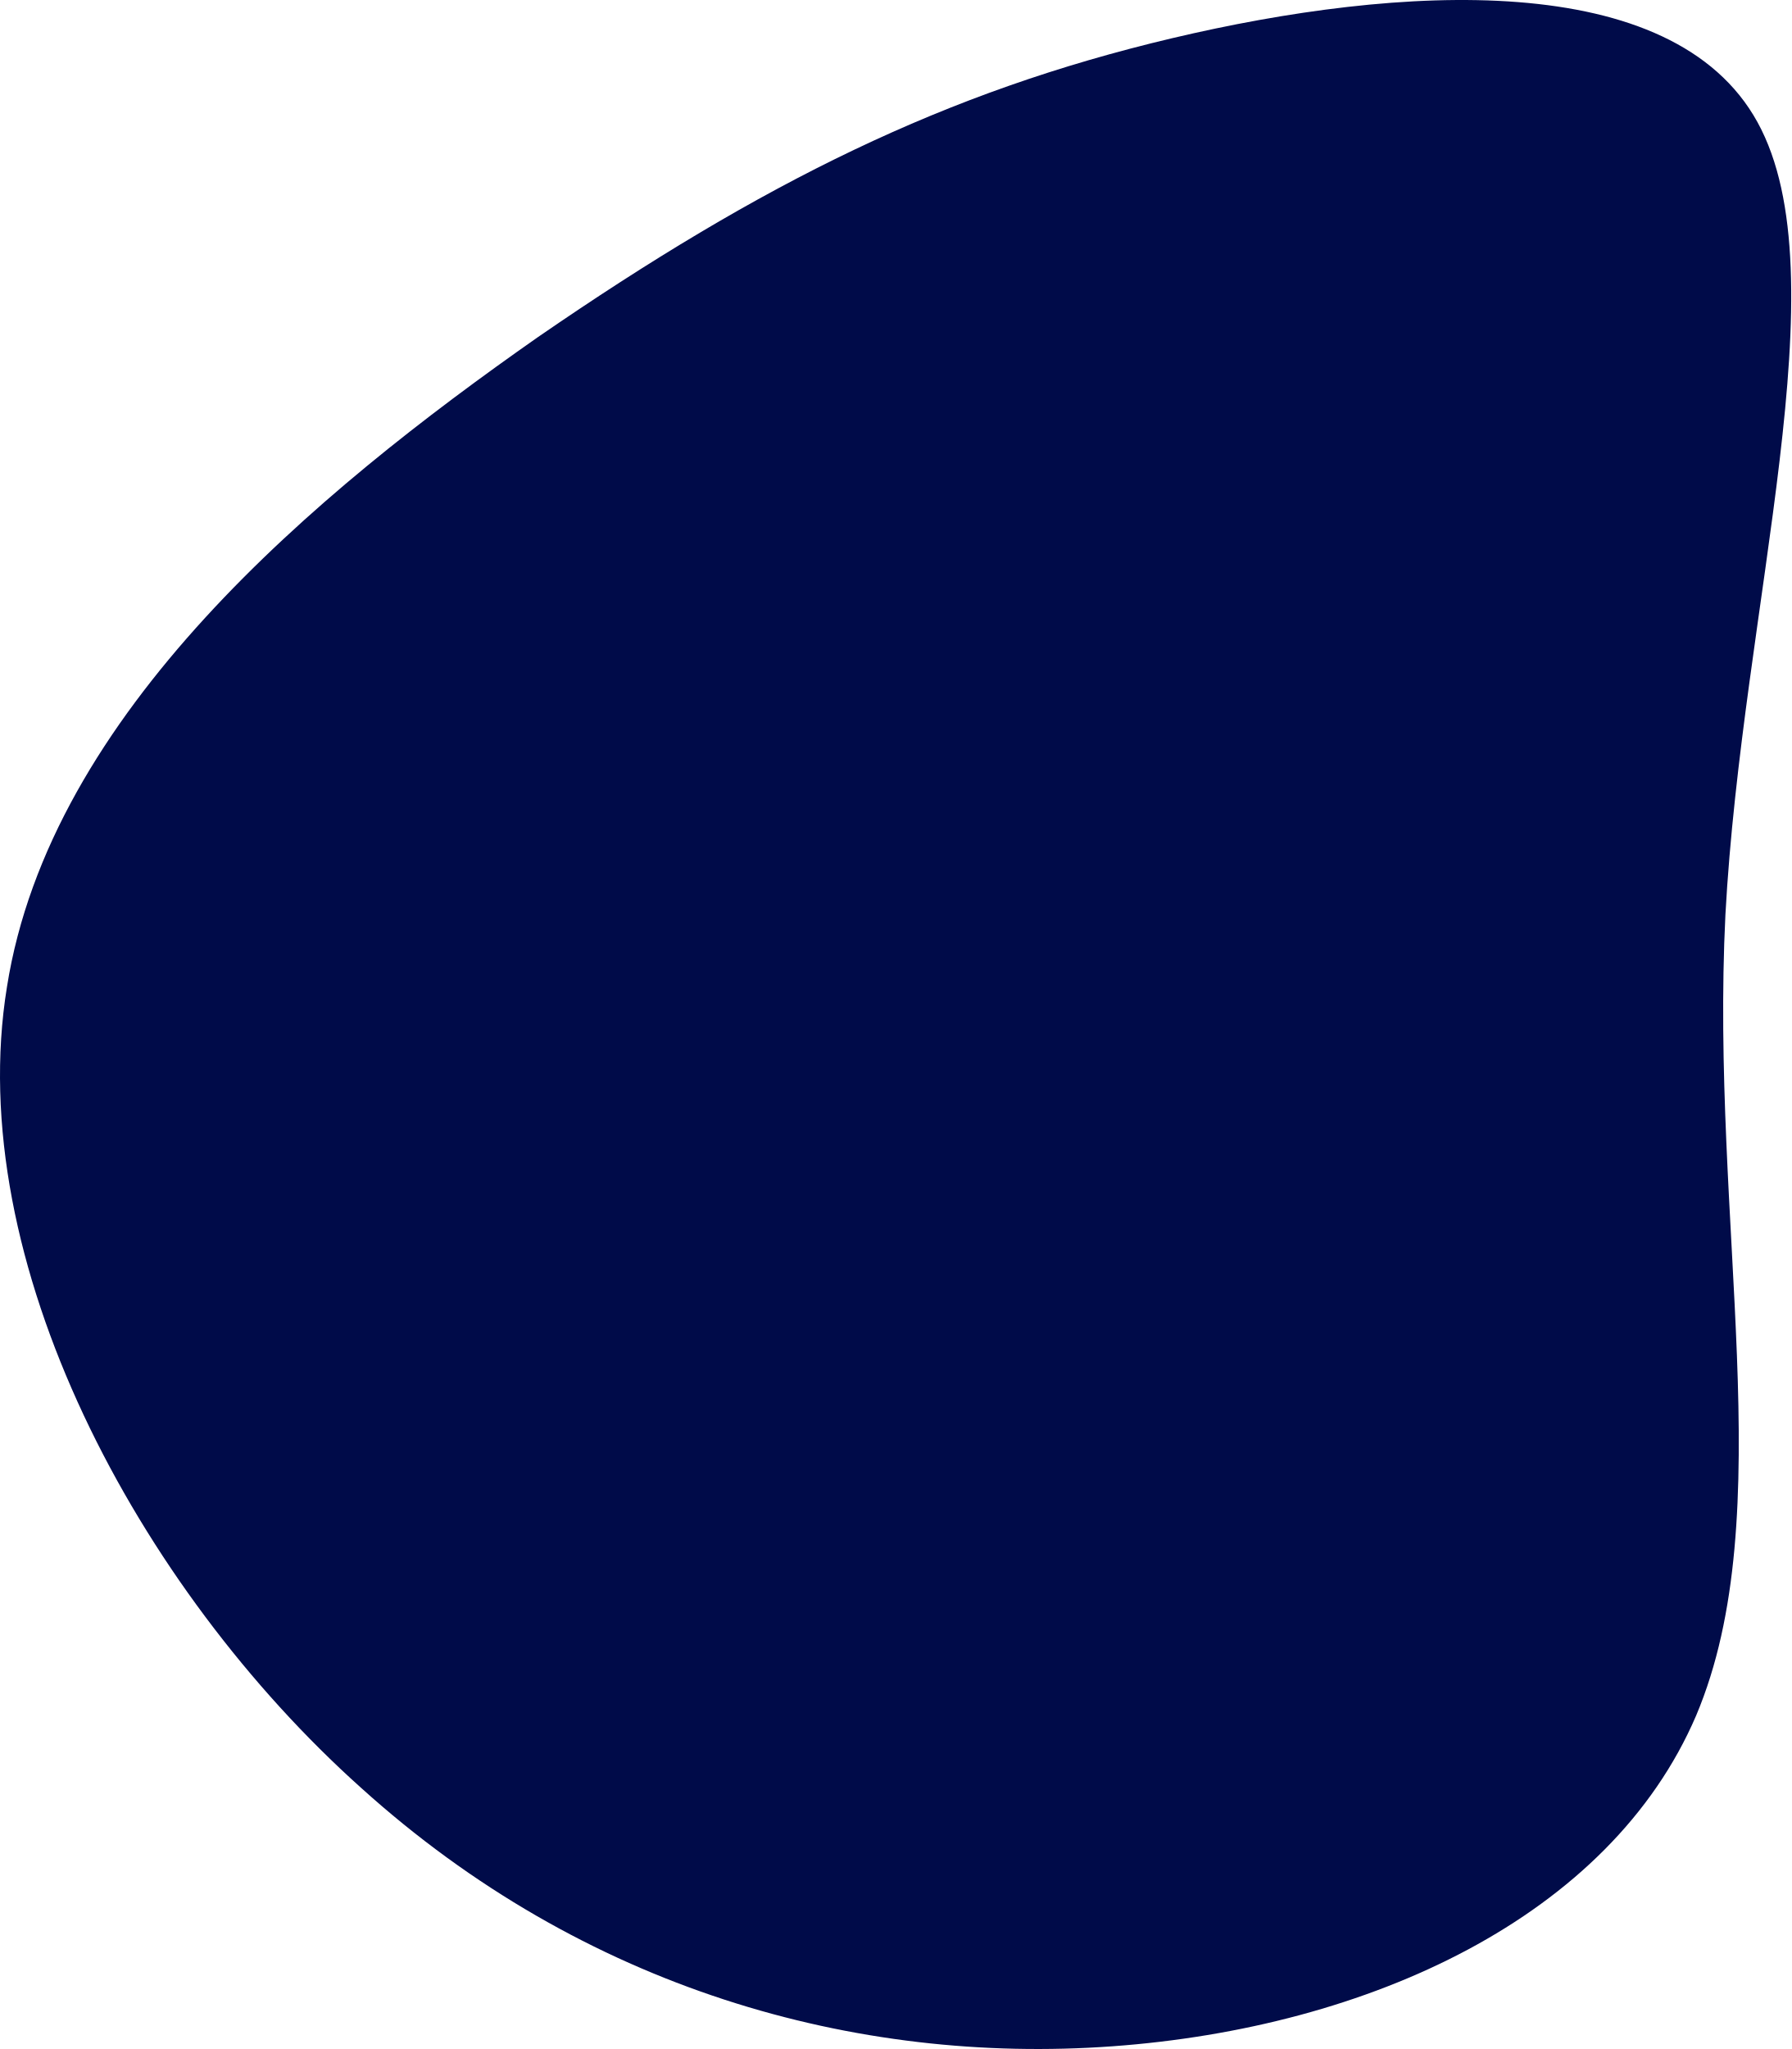
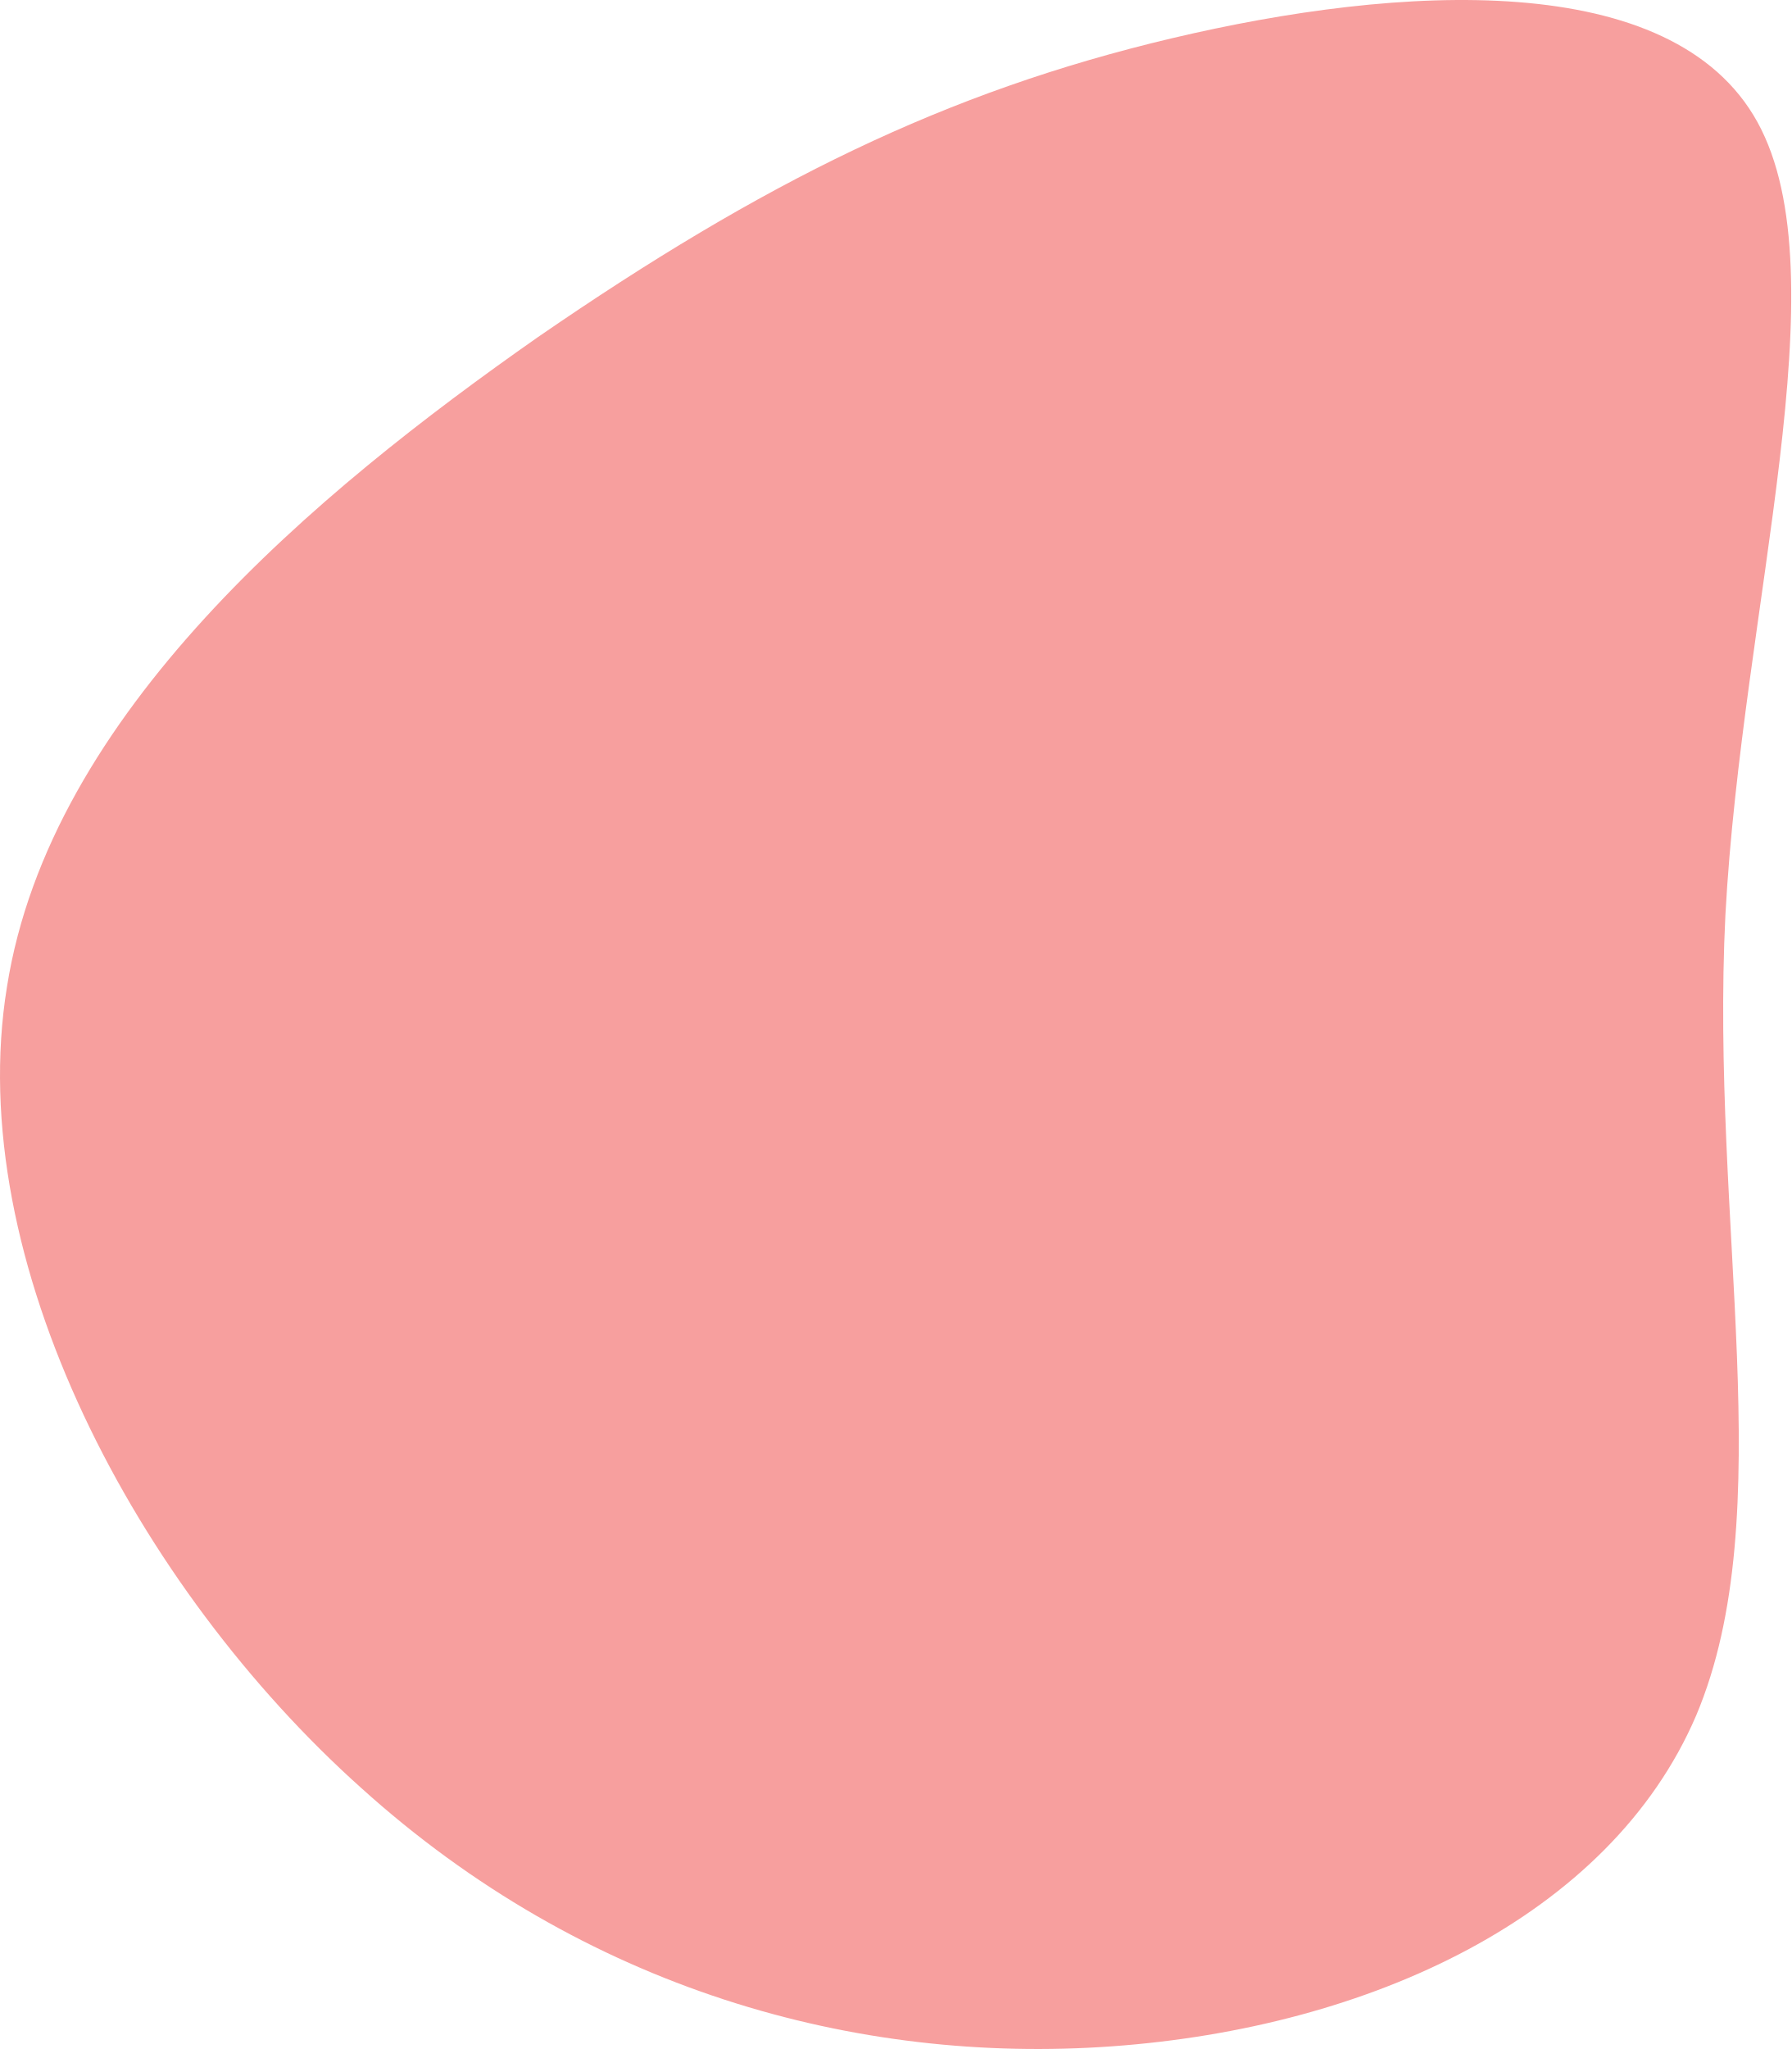
<svg xmlns="http://www.w3.org/2000/svg" width="1078.363" height="1233.224" viewBox="0 0 1078.363 1233.224">
-   <path id="blob" d="M977.141,17.947c51.182,92.97-9.23,291.036-19.3,476.976-9.229,185.94,33.562,360.764-17.62,482.029-52.021,121.265-197.177,187.961-351.562,199.077s-318-34.359-452.248-155.624C2.164,900.15-103.556,703.095-76.706,538.376c26.01-164.718,185.43-297.1,319.678-391.08C378.059,54.326,487.974-.243,624.74-32.58S925.959-75.023,977.141,17.947Z" transform="translate(80.9 55.576)" fill="#000b49" />
+   <path id="blob" d="M977.141,17.947c51.182,92.97-9.23,291.036-19.3,476.976-9.229,185.94,33.562,360.764-17.62,482.029-52.021,121.265-197.177,187.961-351.562,199.077s-318-34.359-452.248-155.624C2.164,900.15-103.556,703.095-76.706,538.376c26.01-164.718,185.43-297.1,319.678-391.08C378.059,54.326,487.974-.243,624.74-32.58S925.959-75.023,977.141,17.947Z" transform="translate(80.9 55.576)" fill="#f79f9e" />
</svg>
